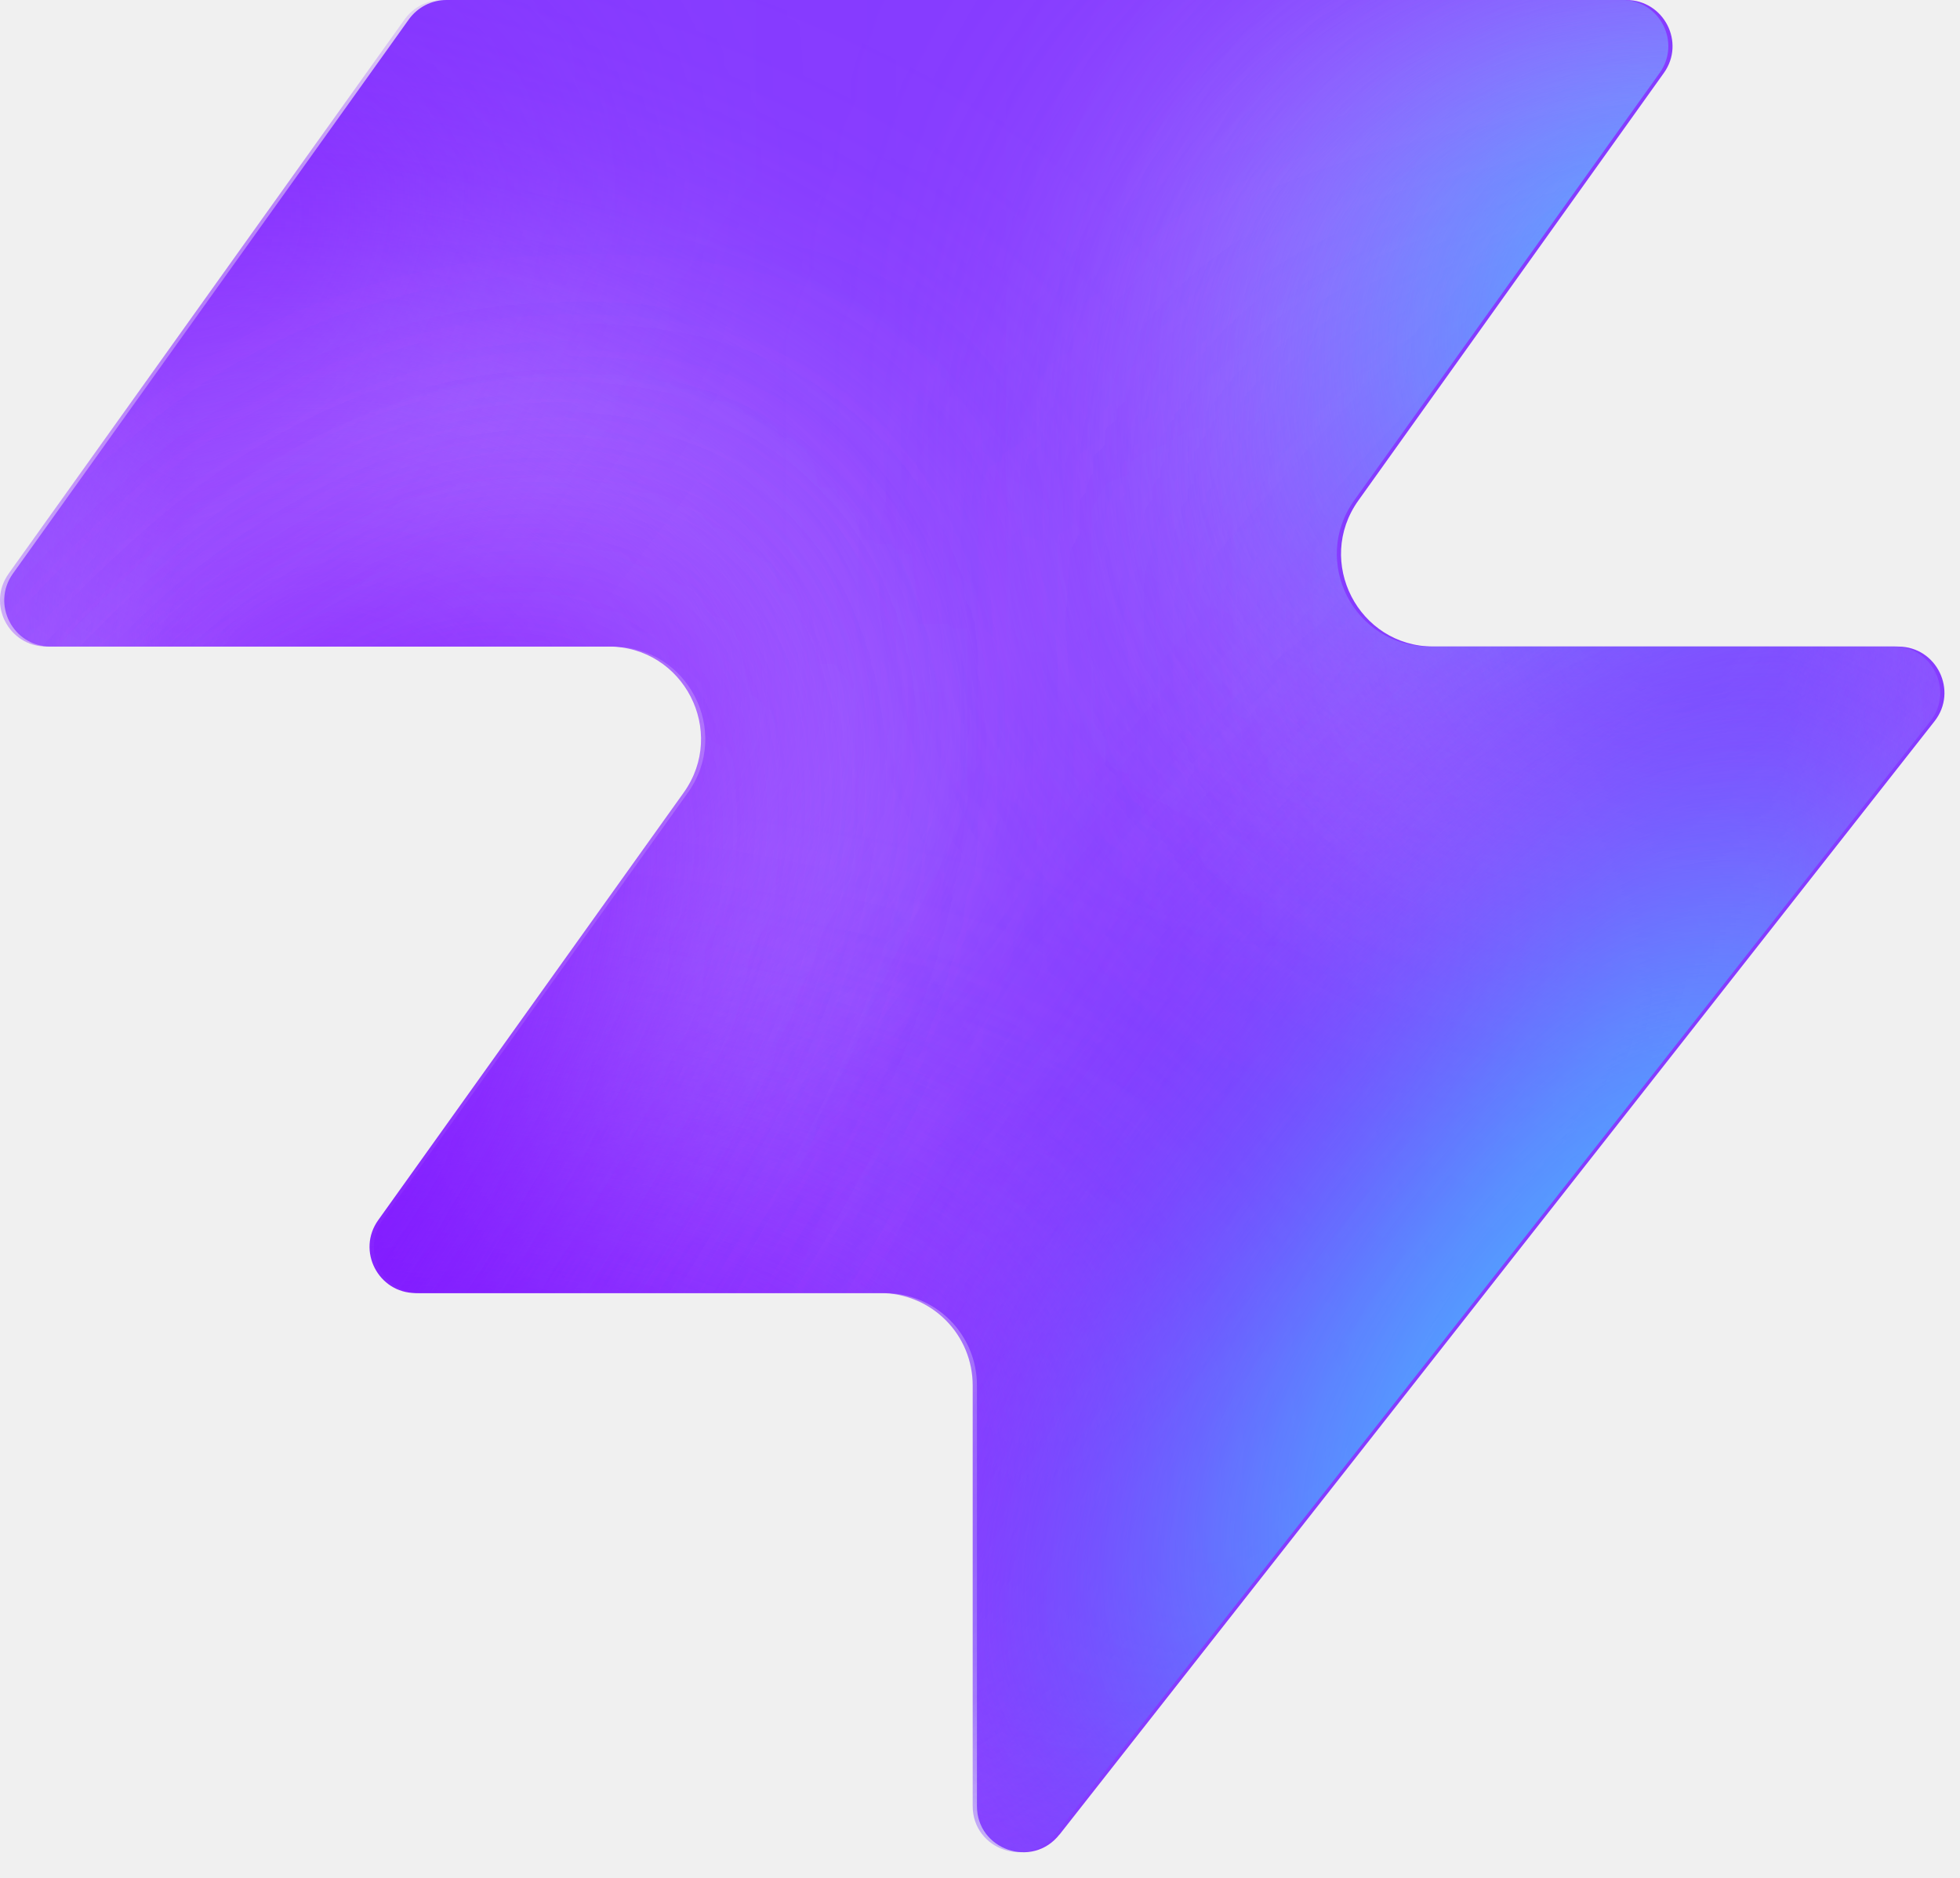
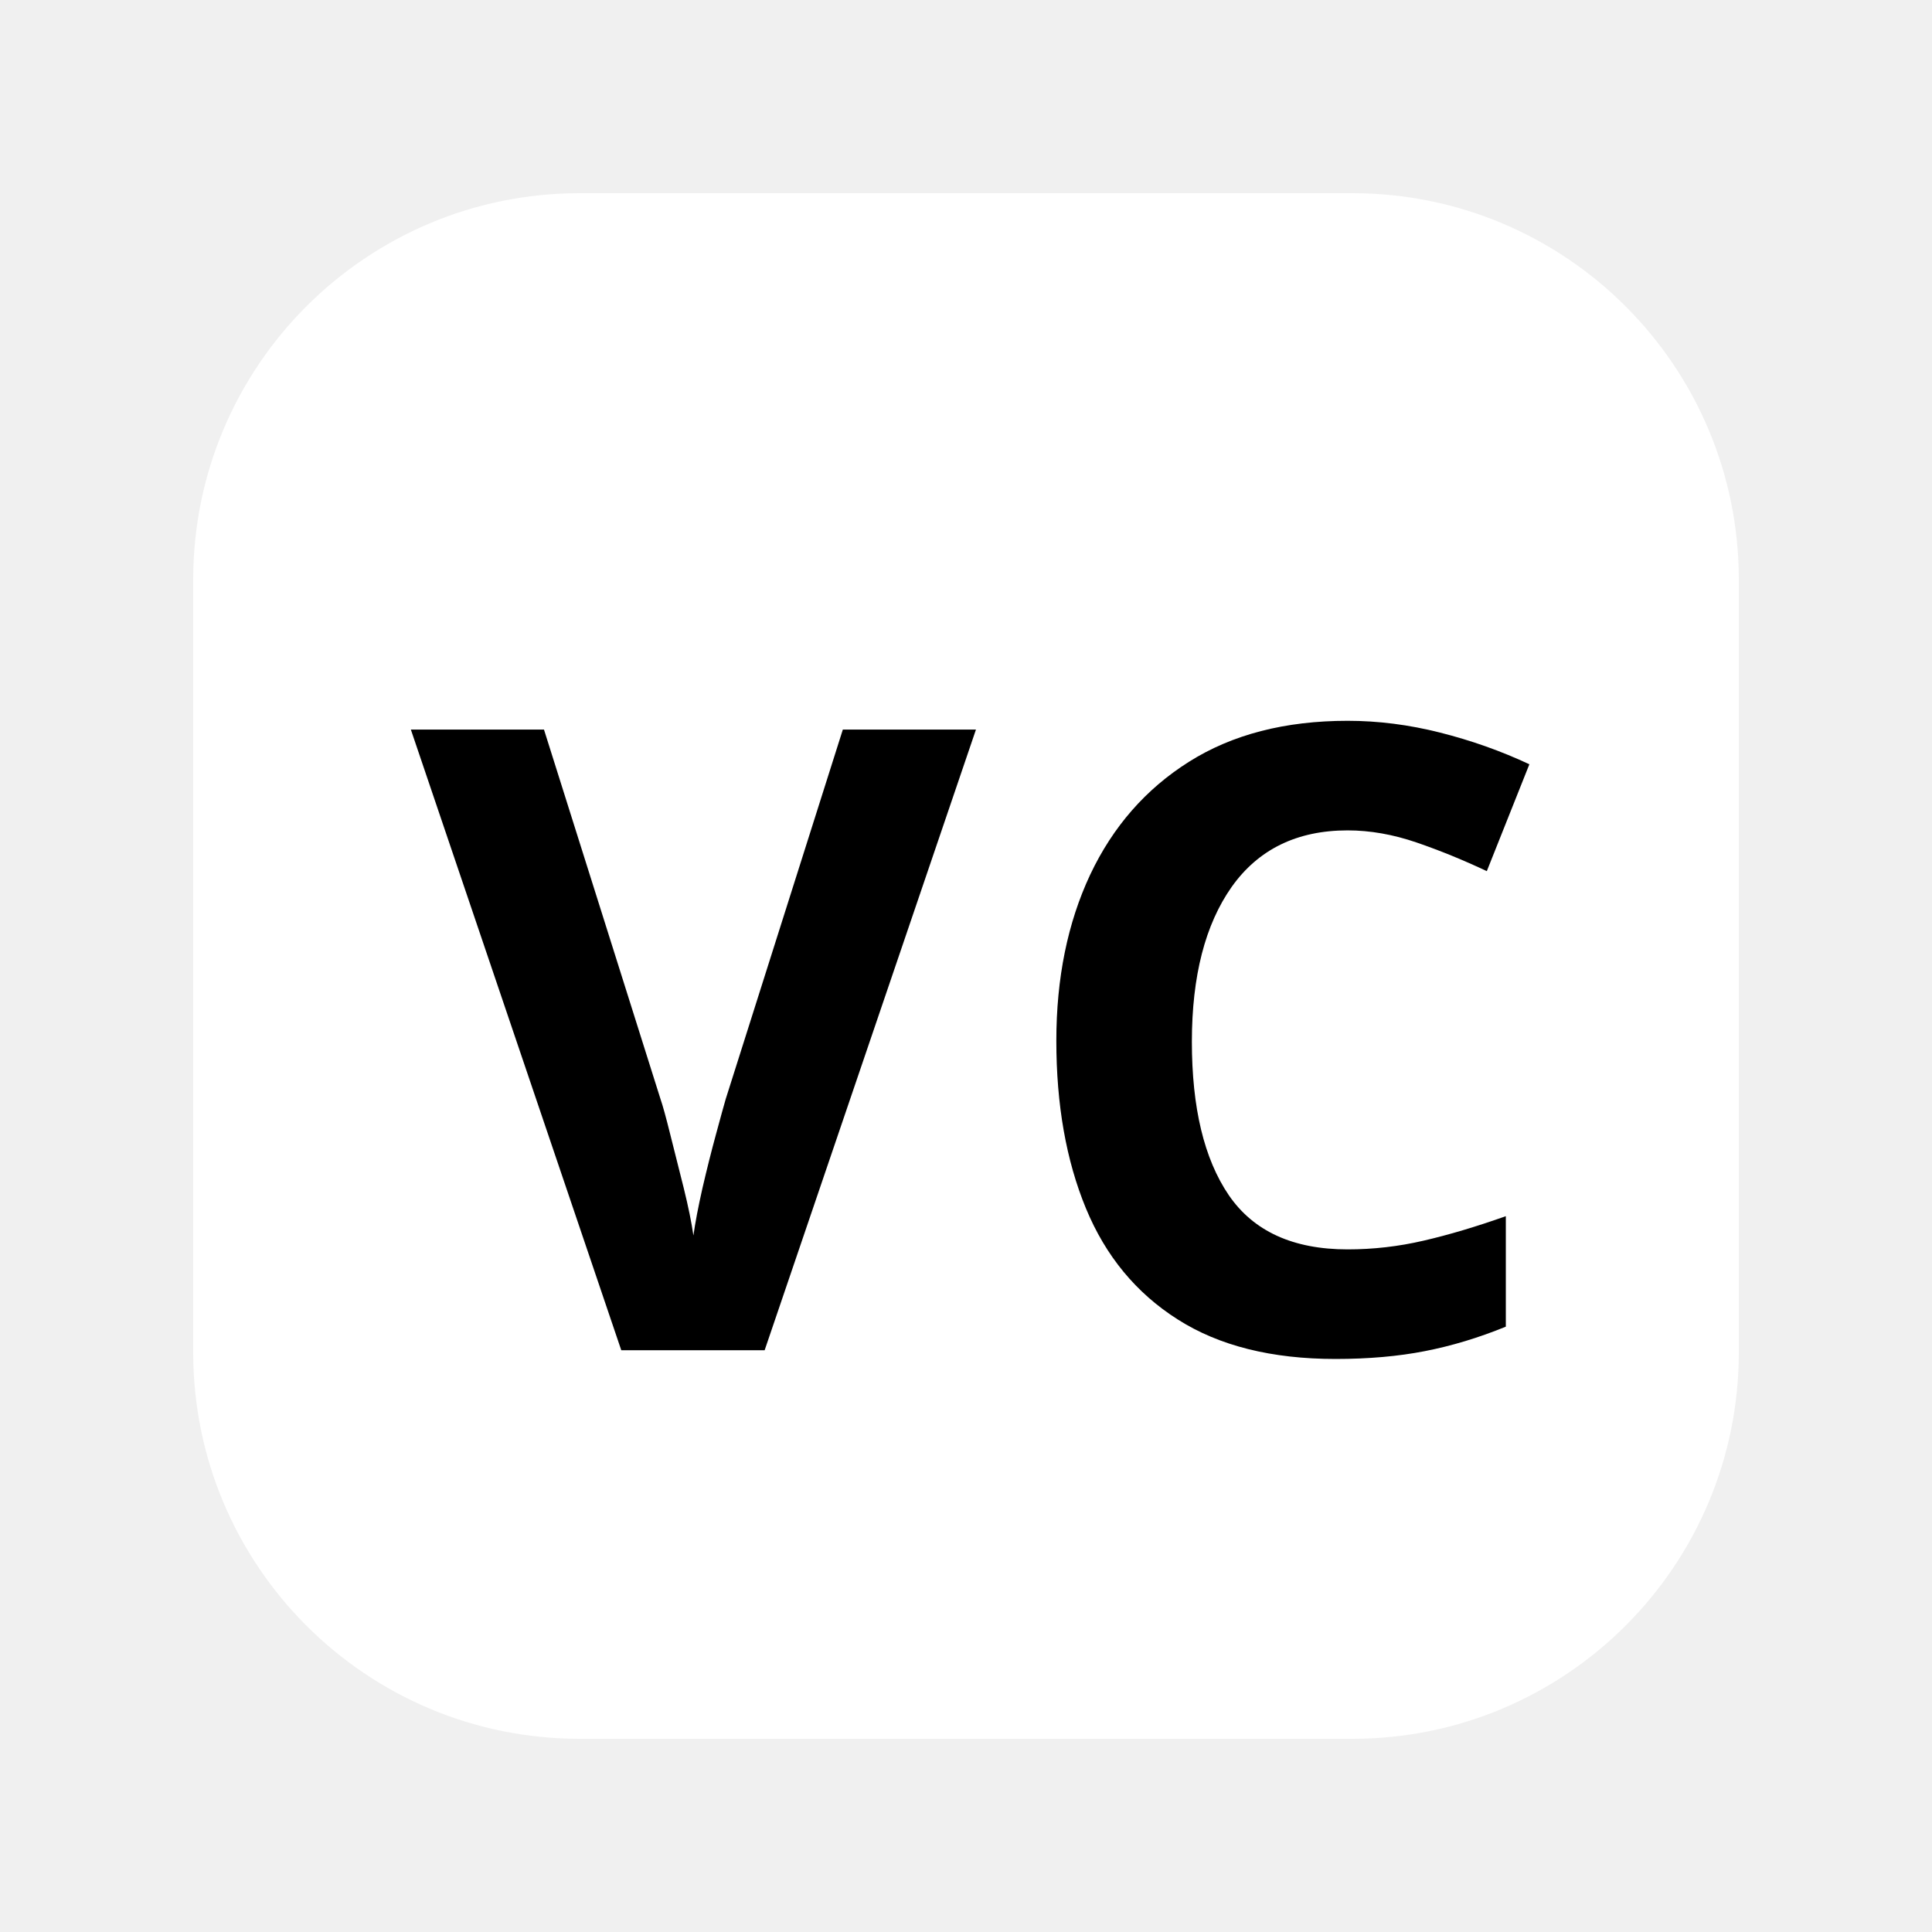
- <svg xmlns="http://www.w3.org/2000/svg" width="48" height="46" fill="none" viewBox="0 0 48 46">
-   <path fill="#863bff" d="M25.946 44.938c-.664.845-2.021.375-2.021-.698V33.937a2.26 2.26 0 0 0-2.262-2.262H10.287c-.92 0-1.456-1.04-.92-1.788l7.48-10.471c1.07-1.497 0-3.578-1.842-3.578H1.237c-.92 0-1.456-1.04-.92-1.788L10.013.474c.214-.297.556-.474.92-.474h28.894c.92 0 1.456 1.04.92 1.788l-7.48 10.471c-1.07 1.498 0 3.579 1.842 3.579h11.377c.943 0 1.473 1.088.89 1.83L25.947 44.94z" style="fill:#863bff;fill:color(display-p3 .525 .23 1);fill-opacity:1" />
-   <mask id="a" width="48" height="46" x="0" y="0" maskUnits="userSpaceOnUse" style="mask-type:alpha">
-     <path fill="#000" d="M25.842 44.938c-.664.844-2.021.375-2.021-.698V33.937a2.26 2.26 0 0 0-2.262-2.262H10.183c-.92 0-1.456-1.04-.92-1.788l7.48-10.471c1.07-1.498 0-3.579-1.842-3.579H1.133c-.92 0-1.456-1.04-.92-1.787L9.91.473c.214-.297.556-.474.92-.474h28.894c.92 0 1.456 1.04.92 1.788l-7.48 10.471c-1.07 1.498 0 3.578 1.842 3.578h11.377c.943 0 1.473 1.088.89 1.832L25.843 44.94z" style="fill:#000;fill-opacity:1" />
-   </mask>
-   <g mask="url(#a)">
-     <g filter="url(#b)">
-       <ellipse cx="5.508" cy="14.704" fill="#ede6ff" rx="5.508" ry="14.704" style="fill:#ede6ff;fill:color(display-p3 .927 .903 1);fill-opacity:1" transform="matrix(.00324 1 1 -.00324 -4.47 31.516)" />
-     </g>
-     <g filter="url(#c)">
-       <ellipse cx="10.399" cy="29.851" fill="#ede6ff" rx="10.399" ry="29.851" style="fill:#ede6ff;fill:color(display-p3 .927 .903 1);fill-opacity:1" transform="matrix(.00324 1 1 -.00324 -39.328 7.883)" />
-     </g>
-     <g filter="url(#d)">
-       <ellipse cx="5.508" cy="30.487" fill="#7e14ff" rx="5.508" ry="30.487" style="fill:#7e14ff;fill:color(display-p3 .492 .077 1);fill-opacity:1" transform="rotate(89.814 -25.913 -14.639)scale(1 -1)" />
-     </g>
-     <g filter="url(#e)">
-       <ellipse cx="5.508" cy="30.599" fill="#7e14ff" rx="5.508" ry="30.599" style="fill:#7e14ff;fill:color(display-p3 .492 .077 1);fill-opacity:1" transform="rotate(89.814 -32.644 -3.334)scale(1 -1)" />
-     </g>
-     <g filter="url(#f)">
-       <ellipse cx="5.508" cy="30.599" fill="#7e14ff" rx="5.508" ry="30.599" style="fill:#7e14ff;fill:color(display-p3 .492 .077 1);fill-opacity:1" transform="matrix(.00324 1 1 -.00324 -34.34 30.47)" />
-     </g>
-     <g filter="url(#g)">
-       <ellipse cx="14.072" cy="22.078" fill="#ede6ff" rx="14.072" ry="22.078" style="fill:#ede6ff;fill:color(display-p3 .927 .903 1);fill-opacity:1" transform="rotate(93.35 24.506 48.493)scale(-1 1)" />
-     </g>
-     <g filter="url(#h)">
-       <ellipse cx="3.47" cy="21.501" fill="#7e14ff" rx="3.47" ry="21.501" style="fill:#7e14ff;fill:color(display-p3 .492 .077 1);fill-opacity:1" transform="rotate(89.009 28.708 47.59)scale(-1 1)" />
-     </g>
-     <g filter="url(#i)">
-       <ellipse cx="3.47" cy="21.501" fill="#7e14ff" rx="3.47" ry="21.501" style="fill:#7e14ff;fill:color(display-p3 .492 .077 1);fill-opacity:1" transform="rotate(89.009 28.708 47.59)scale(-1 1)" />
-     </g>
-     <g filter="url(#j)">
-       <ellipse cx=".387" cy="8.972" fill="#7e14ff" rx="4.407" ry="29.108" style="fill:#7e14ff;fill:color(display-p3 .492 .077 1);fill-opacity:1" transform="rotate(39.51 .387 8.972)" />
-     </g>
-     <g filter="url(#k)">
-       <ellipse cx="47.523" cy="-6.092" fill="#7e14ff" rx="4.407" ry="29.108" style="fill:#7e14ff;fill:color(display-p3 .492 .077 1);fill-opacity:1" transform="rotate(37.892 47.523 -6.092)" />
-     </g>
-     <g filter="url(#l)">
-       <ellipse cx="41.412" cy="6.333" fill="#47bfff" rx="5.971" ry="9.665" style="fill:#47bfff;fill:color(display-p3 .28 .748 1);fill-opacity:1" transform="rotate(37.892 41.412 6.333)" />
-     </g>
-     <g filter="url(#m)">
-       <ellipse cx="-1.879" cy="38.332" fill="#7e14ff" rx="4.407" ry="29.108" style="fill:#7e14ff;fill:color(display-p3 .492 .077 1);fill-opacity:1" transform="rotate(37.892 -1.88 38.332)" />
-     </g>
-     <g filter="url(#n)">
-       <ellipse cx="-1.879" cy="38.332" fill="#7e14ff" rx="4.407" ry="29.108" style="fill:#7e14ff;fill:color(display-p3 .492 .077 1);fill-opacity:1" transform="rotate(37.892 -1.88 38.332)" />
-     </g>
-     <g filter="url(#o)">
-       <ellipse cx="35.651" cy="29.907" fill="#7e14ff" rx="4.407" ry="29.108" style="fill:#7e14ff;fill:color(display-p3 .492 .077 1);fill-opacity:1" transform="rotate(37.892 35.651 29.907)" />
-     </g>
-     <g filter="url(#p)">
-       <ellipse cx="38.418" cy="32.4" fill="#47bfff" rx="5.971" ry="15.297" style="fill:#47bfff;fill:color(display-p3 .28 .748 1);fill-opacity:1" transform="rotate(37.892 38.418 32.4)" />
-     </g>
-   </g>
-   <defs>
-     <filter id="b" width="60.045" height="41.654" x="-19.77" y="16.149" color-interpolation-filters="sRGB" filterUnits="userSpaceOnUse">
-       <feFlood flood-opacity="0" result="BackgroundImageFix" />
-       <feBlend in="SourceGraphic" in2="BackgroundImageFix" result="shape" />
-       <feGaussianBlur result="effect1_foregroundBlur_2002_17158" stdDeviation="7.659" />
-     </filter>
-     <filter id="c" width="90.34" height="51.437" x="-54.613" y="-7.533" color-interpolation-filters="sRGB" filterUnits="userSpaceOnUse">
-       <feFlood flood-opacity="0" result="BackgroundImageFix" />
-       <feBlend in="SourceGraphic" in2="BackgroundImageFix" result="shape" />
-       <feGaussianBlur result="effect1_foregroundBlur_2002_17158" stdDeviation="7.659" />
-     </filter>
-     <filter id="d" width="79.355" height="29.4" x="-49.64" y="2.03" color-interpolation-filters="sRGB" filterUnits="userSpaceOnUse">
-       <feFlood flood-opacity="0" result="BackgroundImageFix" />
-       <feBlend in="SourceGraphic" in2="BackgroundImageFix" result="shape" />
-       <feGaussianBlur result="effect1_foregroundBlur_2002_17158" stdDeviation="4.596" />
-     </filter>
-     <filter id="e" width="79.579" height="29.4" x="-45.045" y="20.029" color-interpolation-filters="sRGB" filterUnits="userSpaceOnUse">
-       <feFlood flood-opacity="0" result="BackgroundImageFix" />
-       <feBlend in="SourceGraphic" in2="BackgroundImageFix" result="shape" />
-       <feGaussianBlur result="effect1_foregroundBlur_2002_17158" stdDeviation="4.596" />
-     </filter>
-     <filter id="f" width="79.579" height="29.4" x="-43.513" y="21.178" color-interpolation-filters="sRGB" filterUnits="userSpaceOnUse">
-       <feFlood flood-opacity="0" result="BackgroundImageFix" />
-       <feBlend in="SourceGraphic" in2="BackgroundImageFix" result="shape" />
-       <feGaussianBlur result="effect1_foregroundBlur_2002_17158" stdDeviation="4.596" />
-     </filter>
-     <filter id="g" width="74.749" height="58.852" x="15.756" y="-17.901" color-interpolation-filters="sRGB" filterUnits="userSpaceOnUse">
-       <feFlood flood-opacity="0" result="BackgroundImageFix" />
-       <feBlend in="SourceGraphic" in2="BackgroundImageFix" result="shape" />
-       <feGaussianBlur result="effect1_foregroundBlur_2002_17158" stdDeviation="7.659" />
-     </filter>
-     <filter id="h" width="61.377" height="25.362" x="23.548" y="2.284" color-interpolation-filters="sRGB" filterUnits="userSpaceOnUse">
-       <feFlood flood-opacity="0" result="BackgroundImageFix" />
-       <feBlend in="SourceGraphic" in2="BackgroundImageFix" result="shape" />
-       <feGaussianBlur result="effect1_foregroundBlur_2002_17158" stdDeviation="4.596" />
-     </filter>
-     <filter id="i" width="61.377" height="25.362" x="23.548" y="2.284" color-interpolation-filters="sRGB" filterUnits="userSpaceOnUse">
-       <feFlood flood-opacity="0" result="BackgroundImageFix" />
-       <feBlend in="SourceGraphic" in2="BackgroundImageFix" result="shape" />
-       <feGaussianBlur result="effect1_foregroundBlur_2002_17158" stdDeviation="4.596" />
-     </filter>
-     <filter id="j" width="56.045" height="63.649" x="-27.636" y="-22.853" color-interpolation-filters="sRGB" filterUnits="userSpaceOnUse">
-       <feFlood flood-opacity="0" result="BackgroundImageFix" />
-       <feBlend in="SourceGraphic" in2="BackgroundImageFix" result="shape" />
-       <feGaussianBlur result="effect1_foregroundBlur_2002_17158" stdDeviation="4.596" />
-     </filter>
-     <filter id="k" width="54.814" height="64.646" x="20.116" y="-38.415" color-interpolation-filters="sRGB" filterUnits="userSpaceOnUse">
-       <feFlood flood-opacity="0" result="BackgroundImageFix" />
-       <feBlend in="SourceGraphic" in2="BackgroundImageFix" result="shape" />
-       <feGaussianBlur result="effect1_foregroundBlur_2002_17158" stdDeviation="4.596" />
-     </filter>
-     <filter id="l" width="33.541" height="35.313" x="24.641" y="-11.323" color-interpolation-filters="sRGB" filterUnits="userSpaceOnUse">
-       <feFlood flood-opacity="0" result="BackgroundImageFix" />
-       <feBlend in="SourceGraphic" in2="BackgroundImageFix" result="shape" />
-       <feGaussianBlur result="effect1_foregroundBlur_2002_17158" stdDeviation="4.596" />
-     </filter>
-     <filter id="m" width="54.814" height="64.646" x="-29.286" y="6.009" color-interpolation-filters="sRGB" filterUnits="userSpaceOnUse">
-       <feFlood flood-opacity="0" result="BackgroundImageFix" />
-       <feBlend in="SourceGraphic" in2="BackgroundImageFix" result="shape" />
-       <feGaussianBlur result="effect1_foregroundBlur_2002_17158" stdDeviation="4.596" />
-     </filter>
-     <filter id="n" width="54.814" height="64.646" x="-29.286" y="6.009" color-interpolation-filters="sRGB" filterUnits="userSpaceOnUse">
-       <feFlood flood-opacity="0" result="BackgroundImageFix" />
-       <feBlend in="SourceGraphic" in2="BackgroundImageFix" result="shape" />
-       <feGaussianBlur result="effect1_foregroundBlur_2002_17158" stdDeviation="4.596" />
-     </filter>
-     <filter id="o" width="54.814" height="64.646" x="8.244" y="-2.416" color-interpolation-filters="sRGB" filterUnits="userSpaceOnUse">
-       <feFlood flood-opacity="0" result="BackgroundImageFix" />
-       <feBlend in="SourceGraphic" in2="BackgroundImageFix" result="shape" />
-       <feGaussianBlur result="effect1_foregroundBlur_2002_17158" stdDeviation="4.596" />
-     </filter>
-     <filter id="p" width="39.409" height="43.623" x="18.713" y="10.588" color-interpolation-filters="sRGB" filterUnits="userSpaceOnUse">
-       <feFlood flood-opacity="0" result="BackgroundImageFix" />
-       <feBlend in="SourceGraphic" in2="BackgroundImageFix" result="shape" />
-       <feGaussianBlur result="effect1_foregroundBlur_2002_17158" stdDeviation="4.596" />
-     </filter>
-   </defs>
+ <svg xmlns="http://www.w3.org/2000/svg" viewBox="0 0 100 100">
+   <rect x="10" y="10" width="80" height="80" rx="20" ry="20" fill="white" />
+   <text x="51%" y="54%" dominant-baseline="middle" text-anchor="middle" font-family="sans-serif" font-size="45" font-weight="bold" letter-spacing="2" fill="black">VC</text>
</svg>
